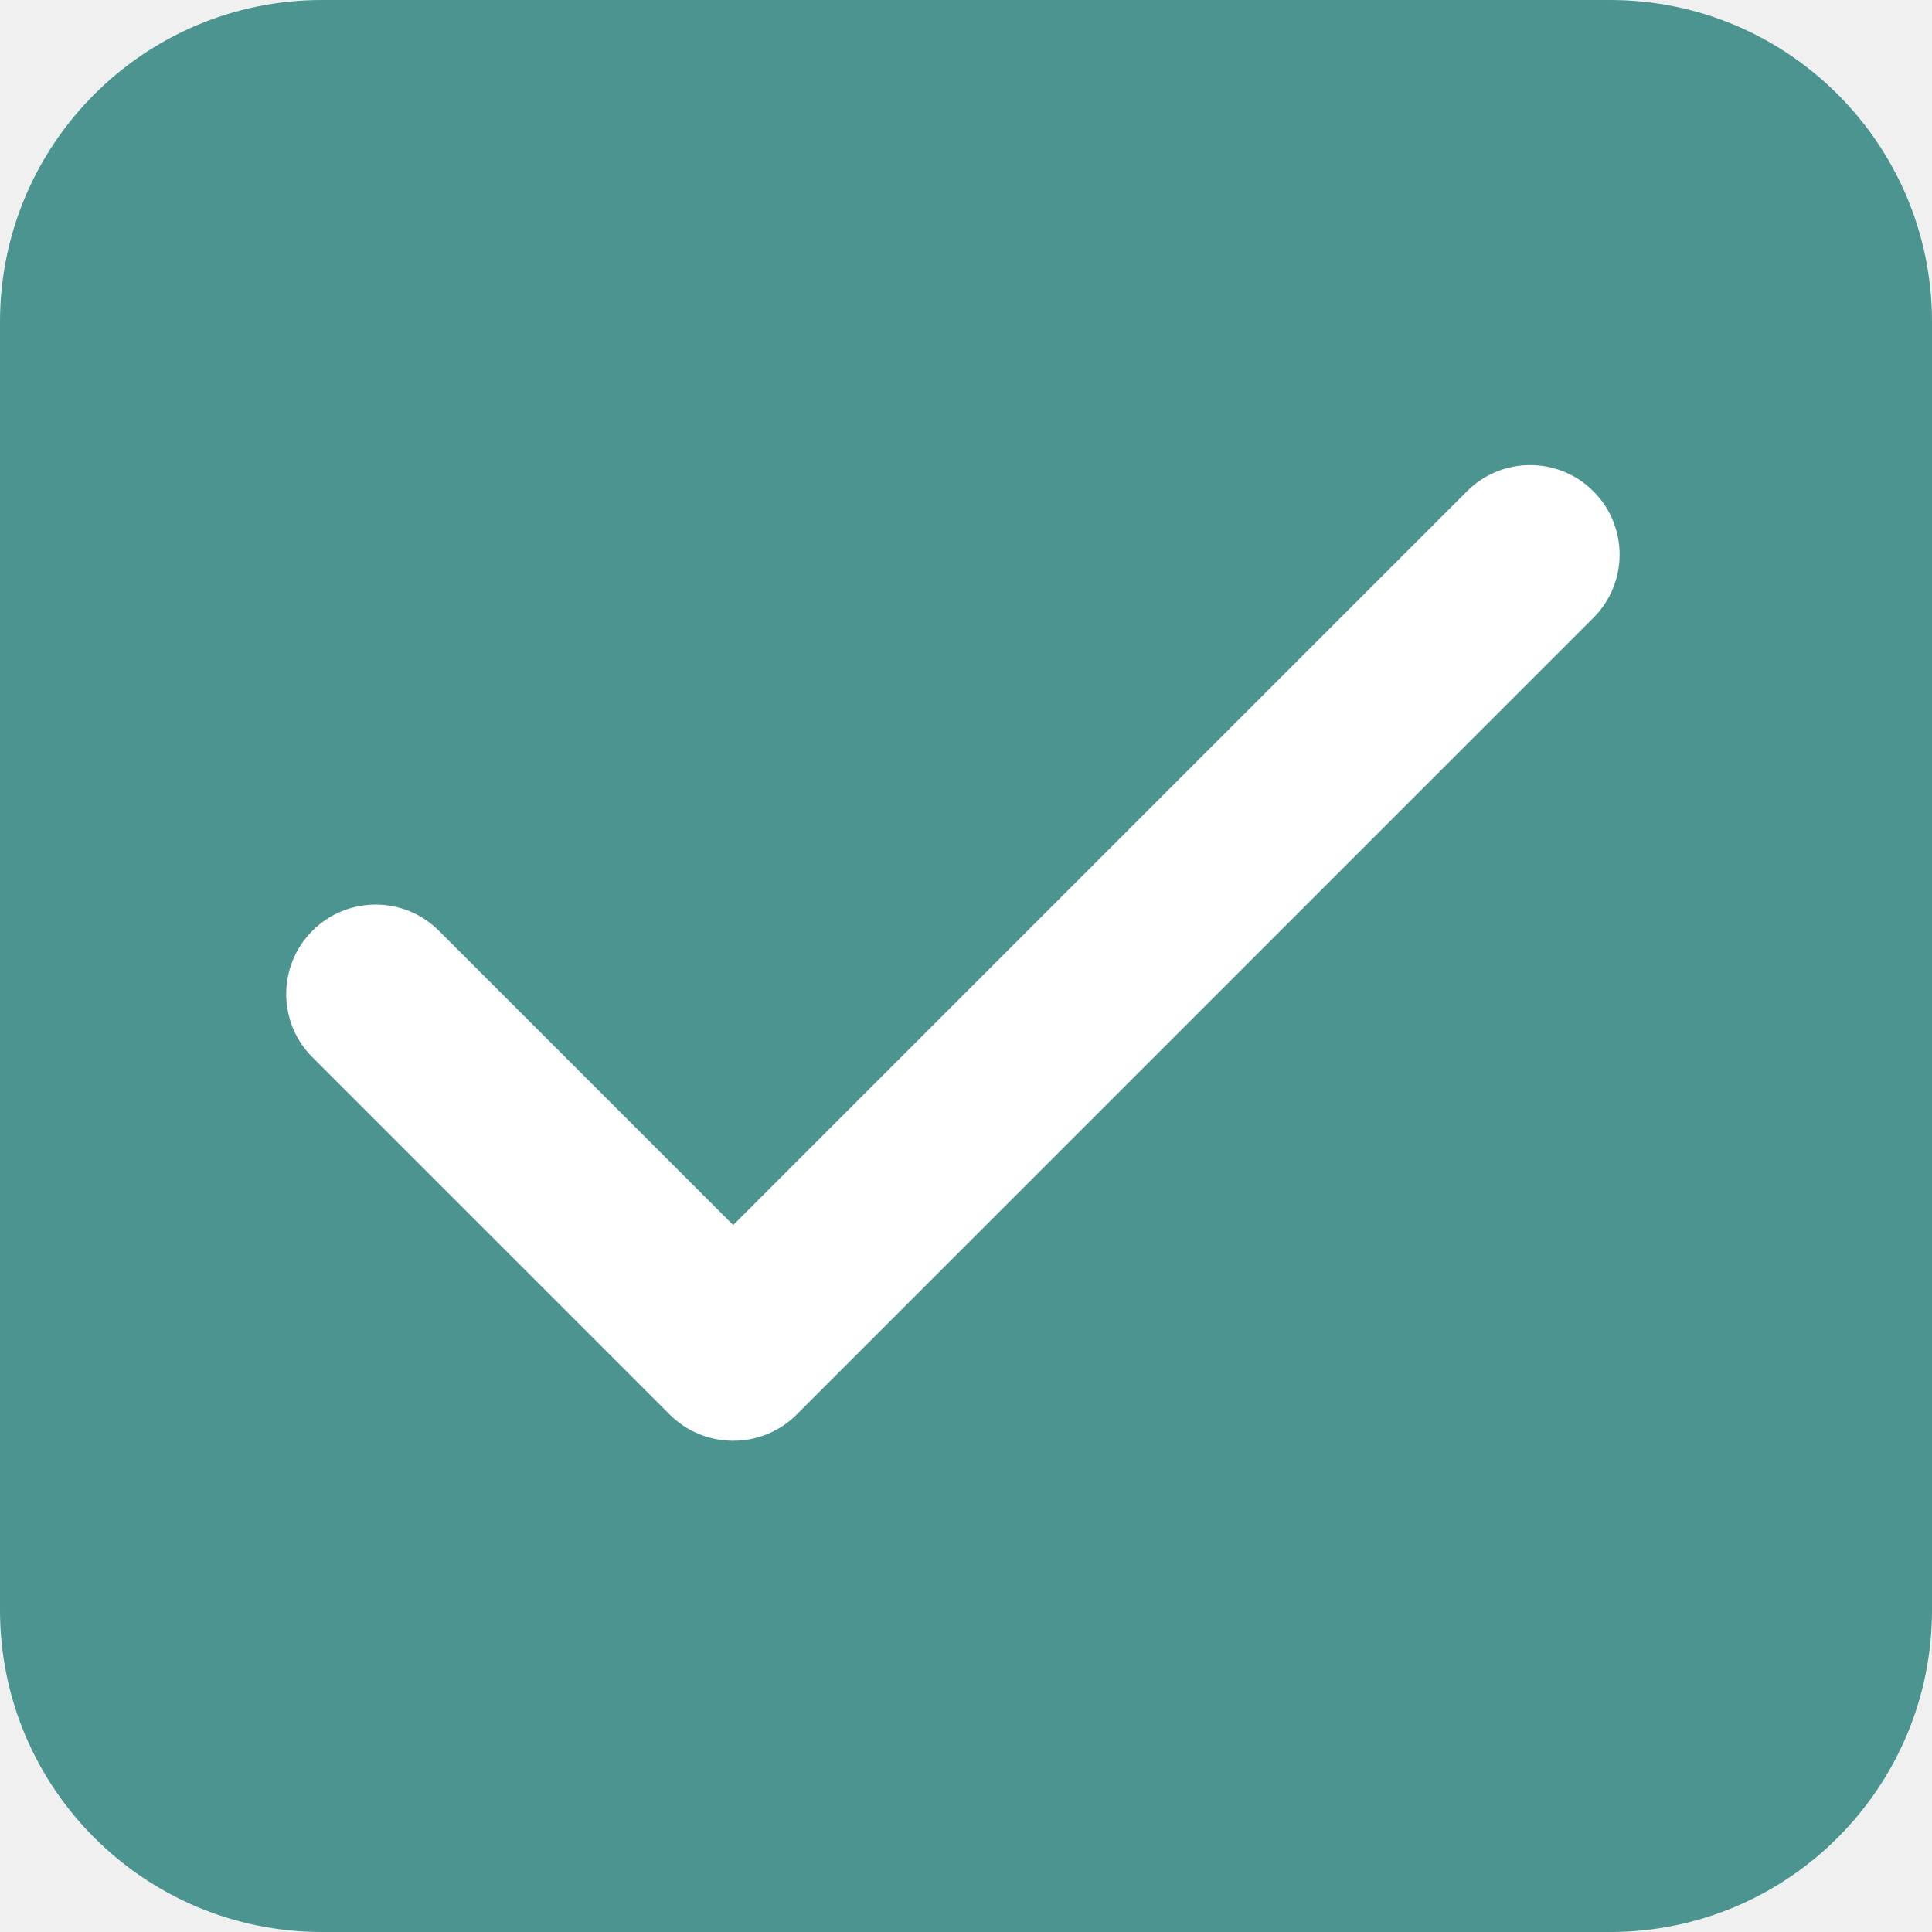
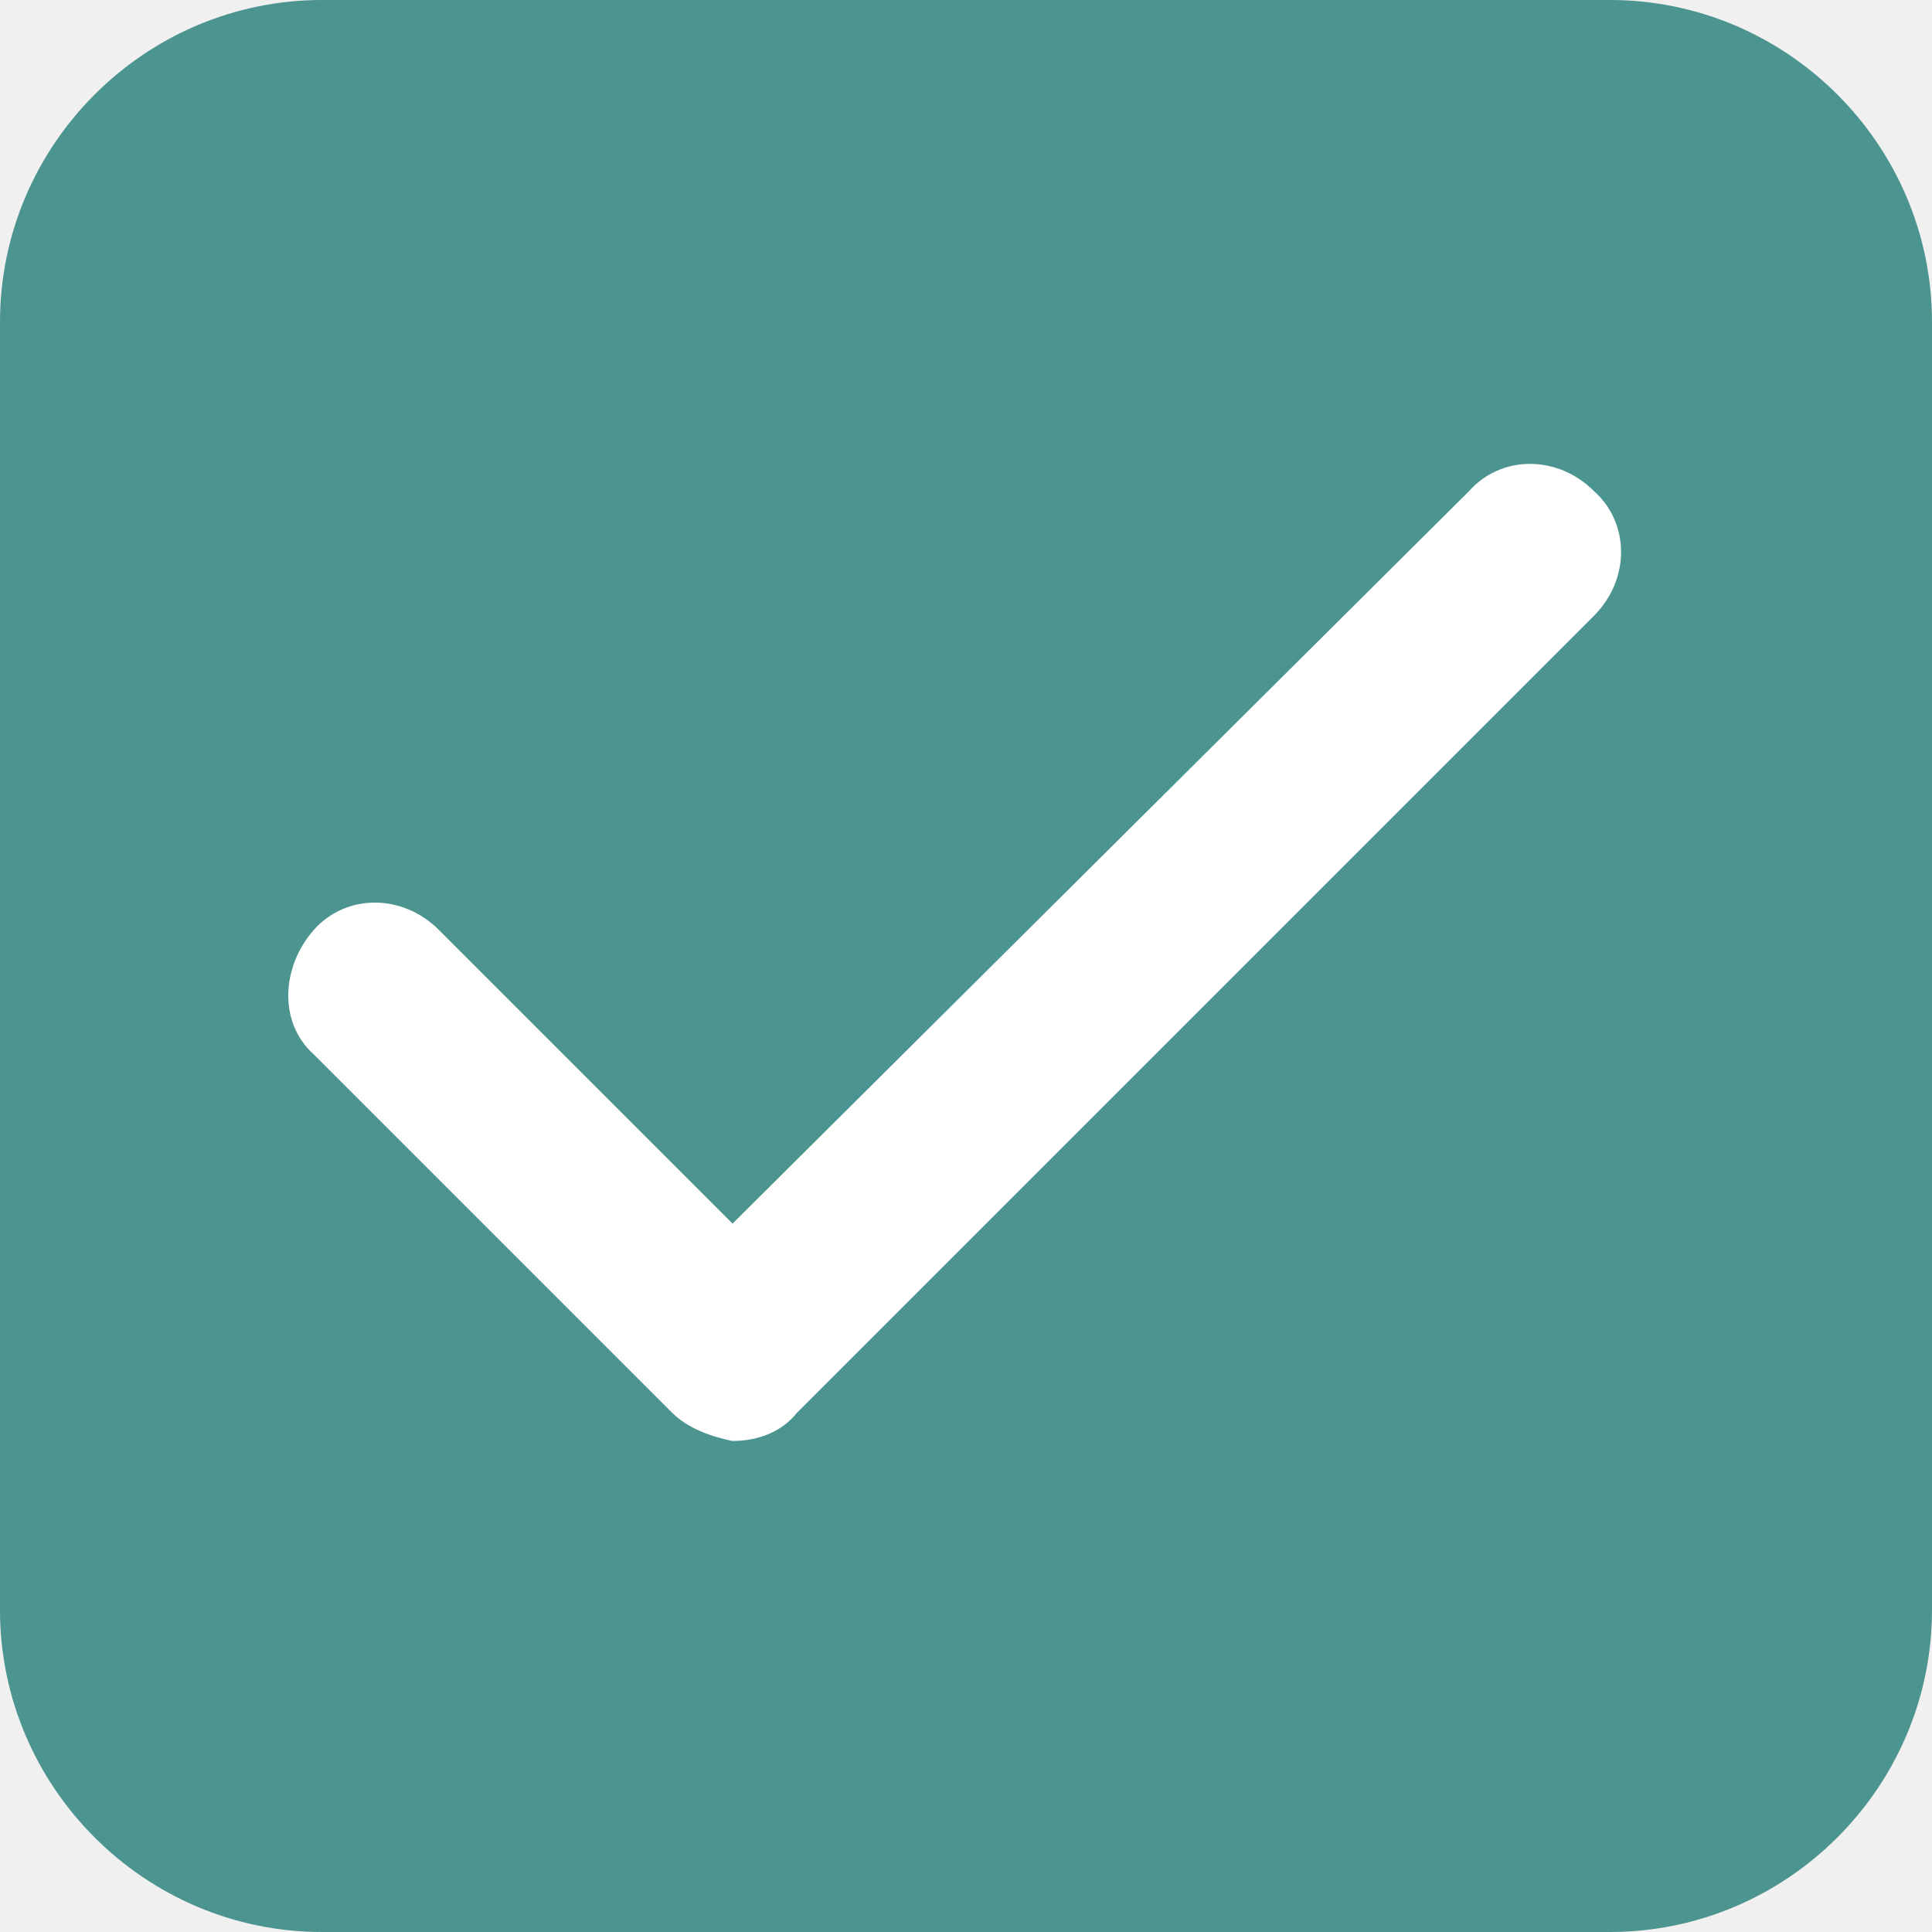
- <svg xmlns="http://www.w3.org/2000/svg" width="48" height="48" viewBox="0 0 48 48" fill="none">
-   <rect width="48" height="48" rx="8" fill="#4C948F" />
-   <path fill-rule="evenodd" clip-rule="evenodd" d="M39.588 15.349C40.456 14.481 40.456 13.074 39.588 12.206C38.721 11.338 37.313 11.338 36.446 12.206L18.216 30.436L10.905 23.125C10.037 22.257 8.63 22.257 7.762 23.125C6.894 23.993 6.894 25.4 7.762 26.267L16.639 35.144C17.066 35.571 17.623 35.788 18.183 35.795C18.764 35.805 19.349 35.588 19.793 35.144L39.588 15.349Z" fill="white" />
+ <svg xmlns="http://www.w3.org/2000/svg" version="1.1" id="Layer_1" x="0px" y="0px" viewBox="0 0 48 48" style="enable-background:new 0 0 48 48;" xml:space="preserve">
+   <style type="text/css">
+ 	.st0{fill:#4C948F;}
+ 	.st1{fill-rule:evenodd;clip-rule:evenodd;fill:#FFFFFF;}
+ </style>
+   <path class="st0" d="M8,0h32c4.4,0,8,3.6,8,8v32c0,4.4-3.6,8-8,8H8c-4.4,0-8-3.6-8-8V8C0,3.6,3.6,0,8,0z" />
+   <path class="st1" d="M39.6,15.3c0.9-0.9,0.9-2.3,0-3.1c-0.9-0.9-2.3-0.9-3.1,0L18.2,30.4l-7.3-7.3c-0.9-0.9-2.3-0.9-3.1,0  s-0.9,2.3,0,3.1l8.9,8.9c0.4,0.4,1,0.6,1.5,0.7c0.6,0,1.2-0.2,1.6-0.7L39.6,15.3z" />
</svg>
